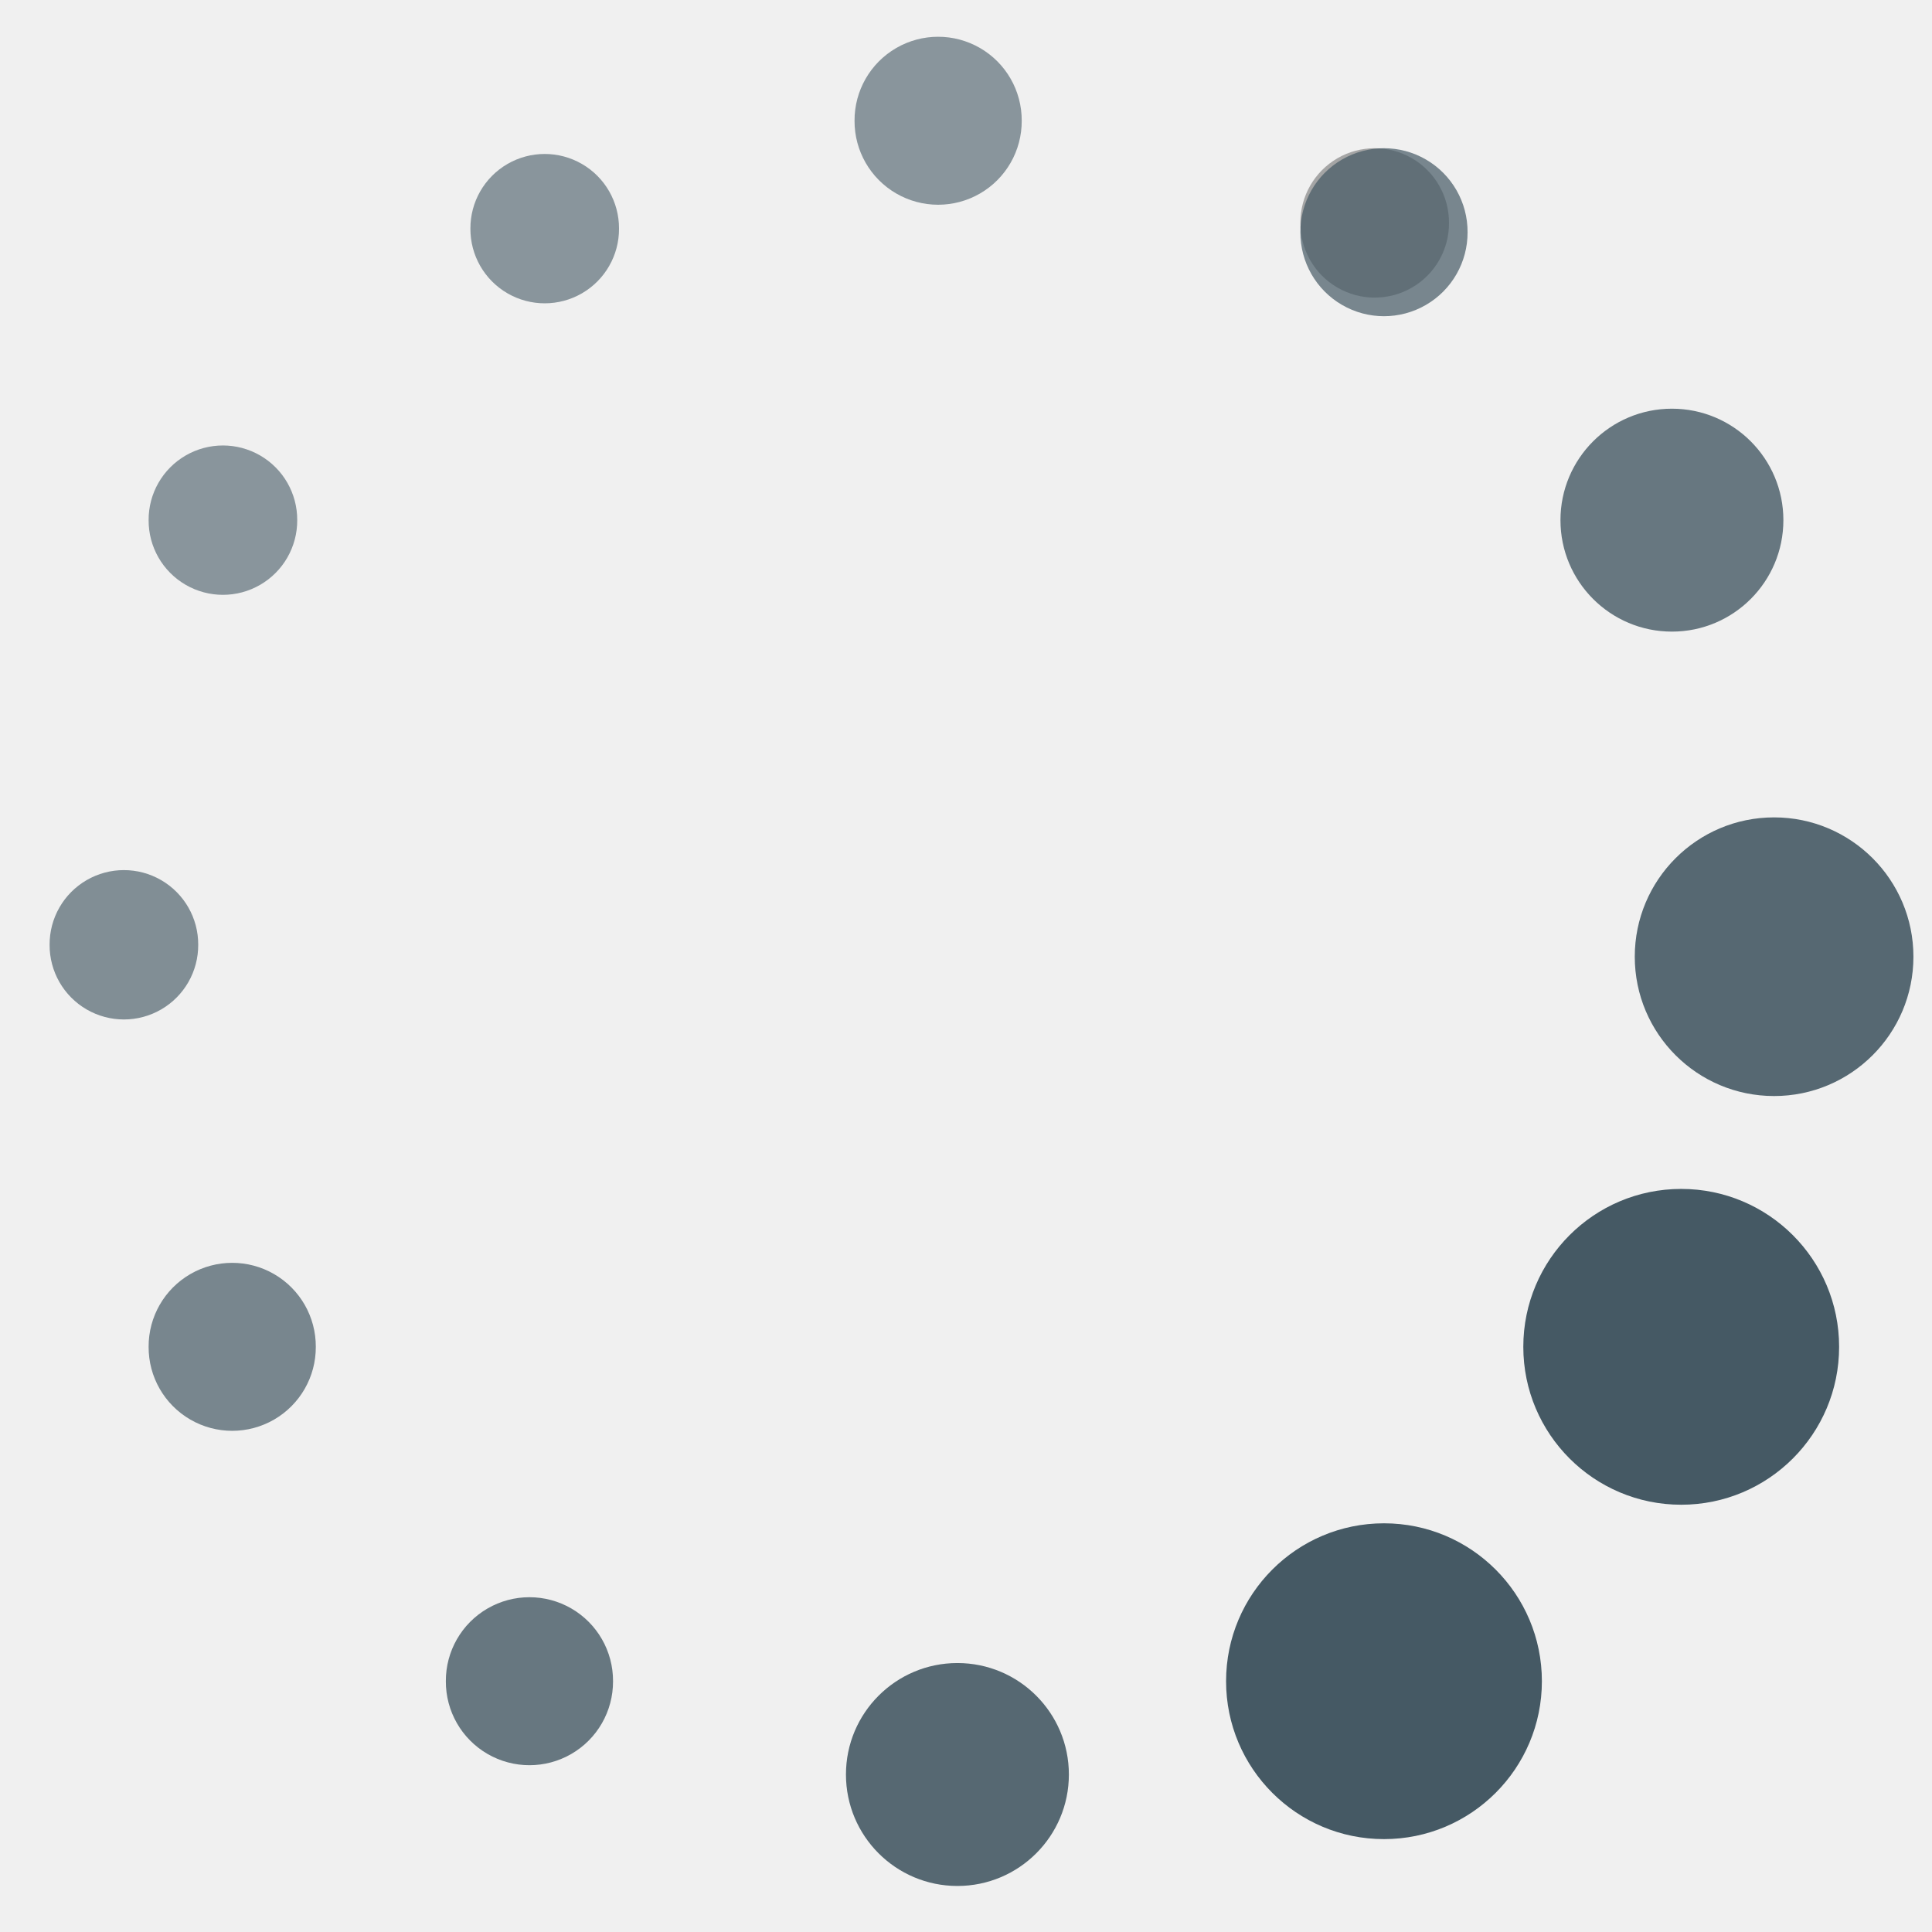
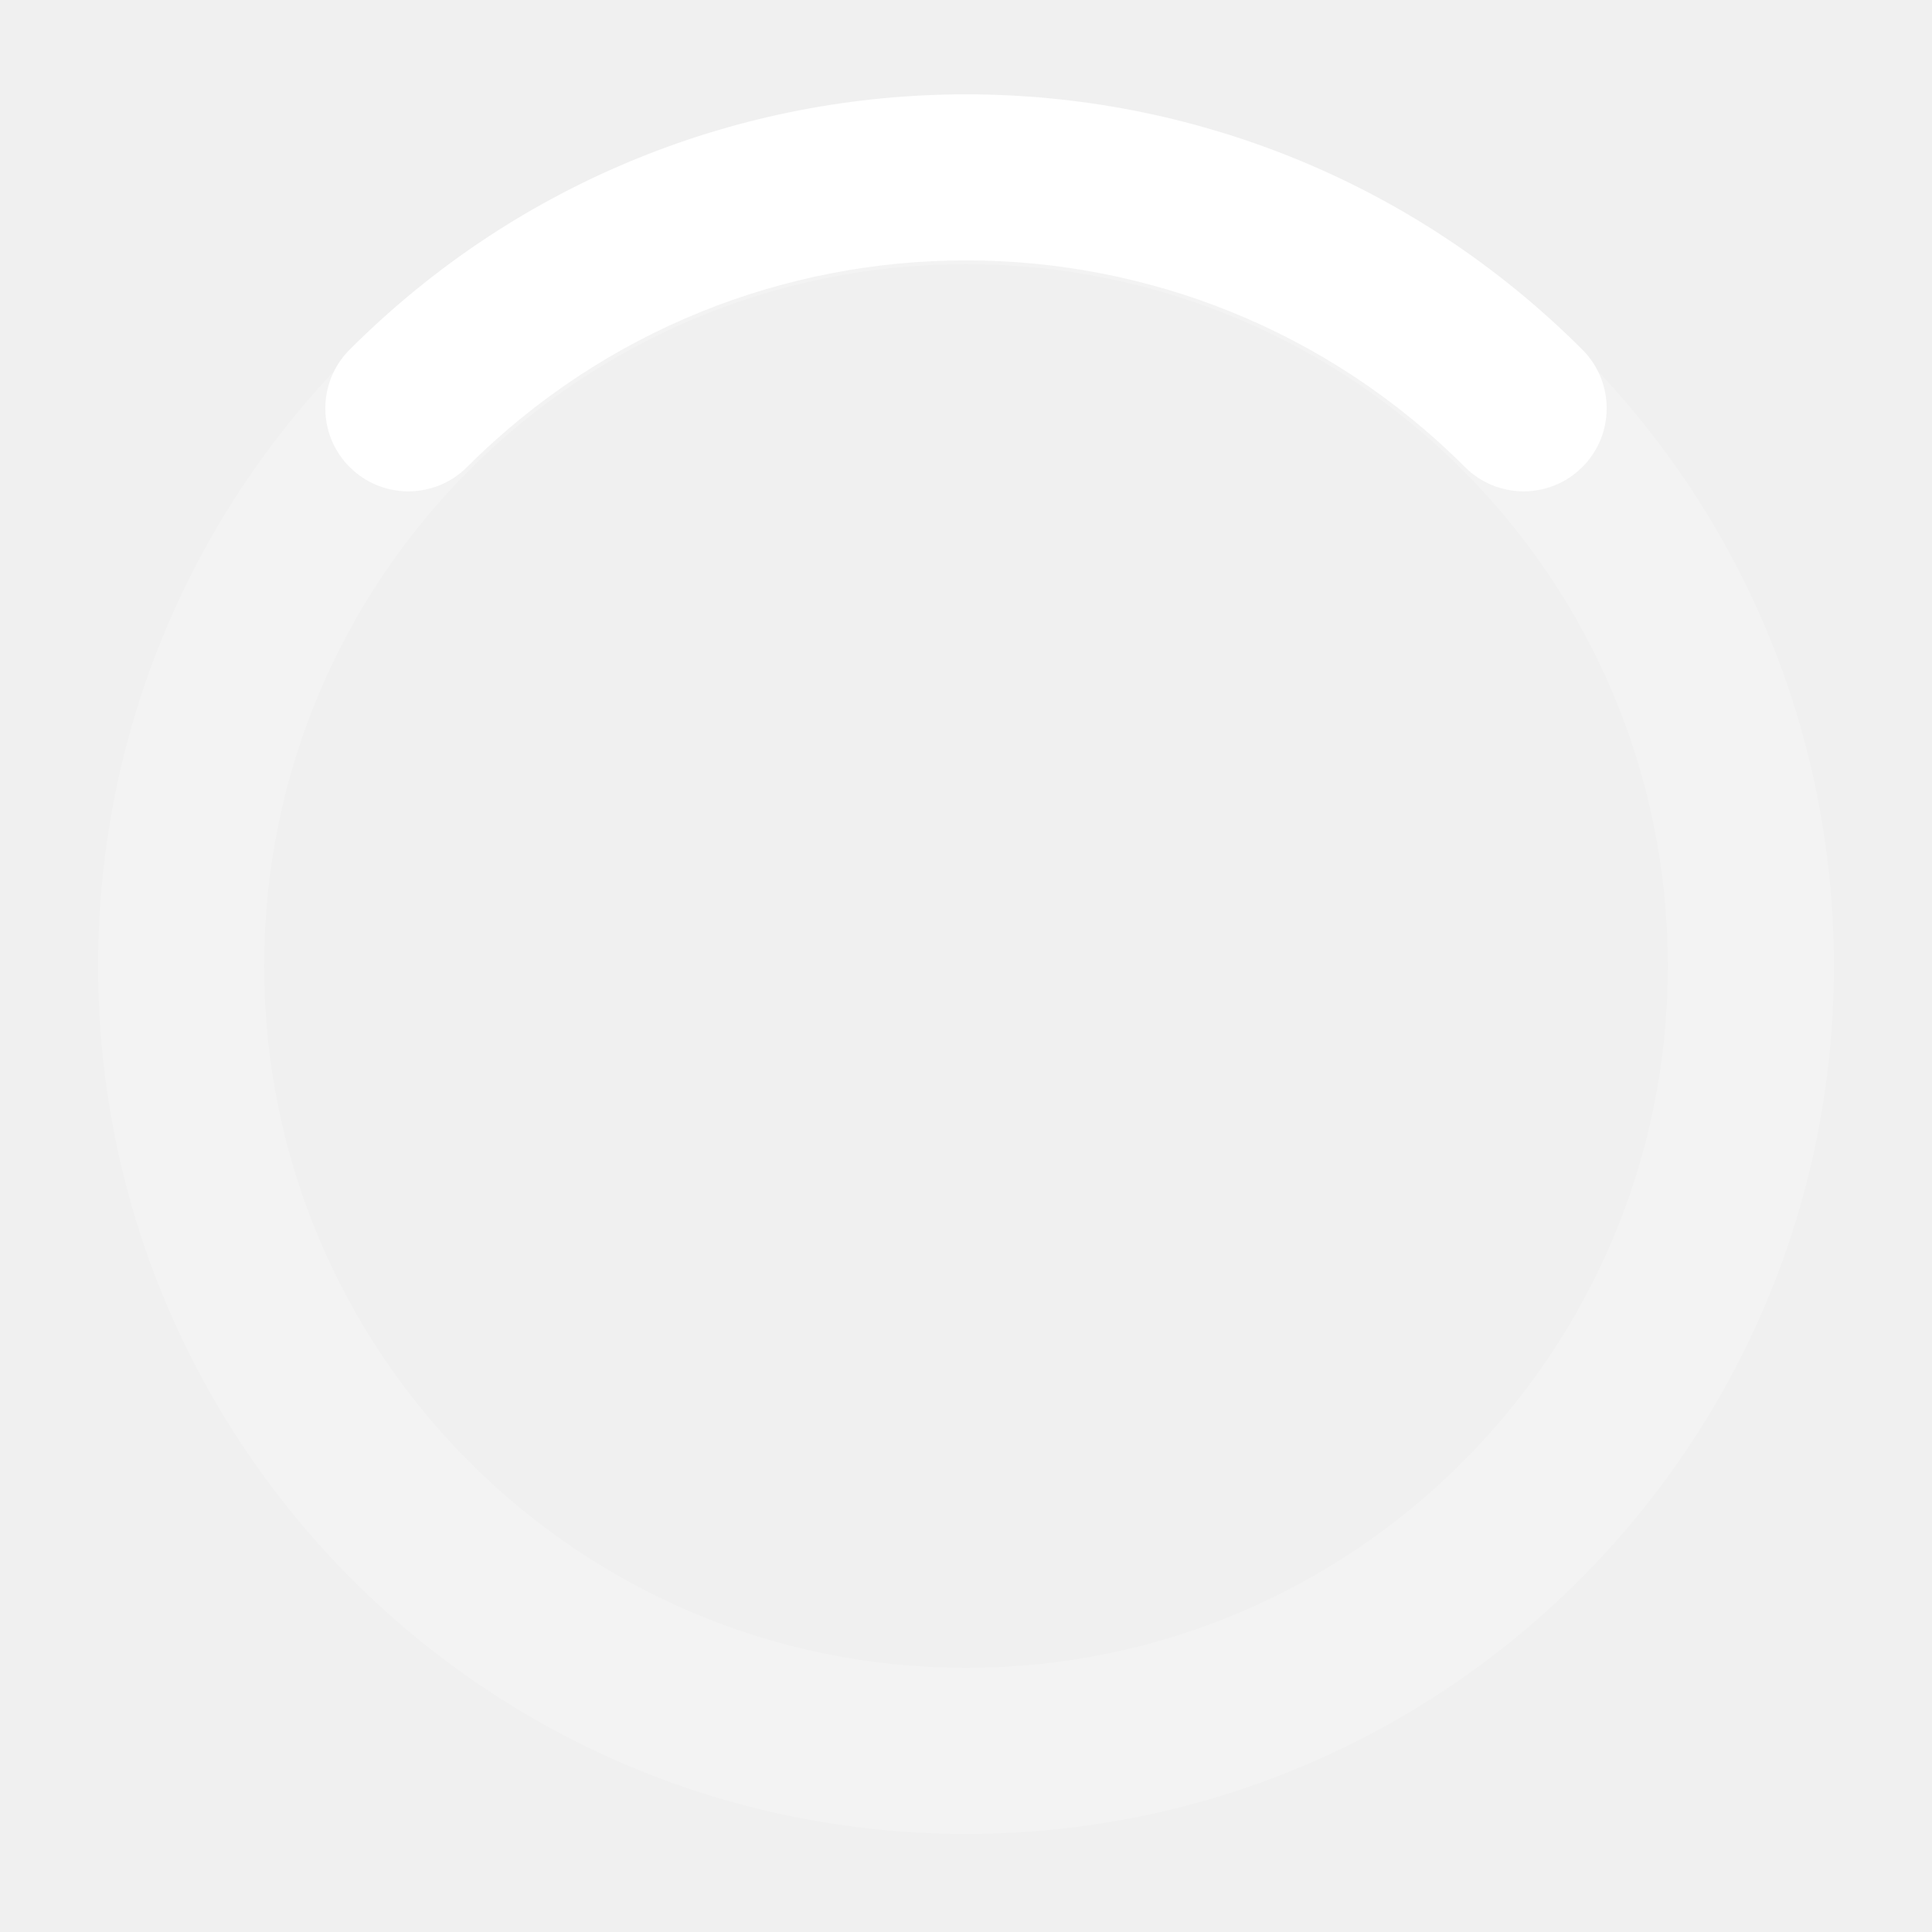
- <svg xmlns="http://www.w3.org/2000/svg" t="1568258938588" class="icon" viewBox="0 0 1024 1024" version="1.1" p-id="13723" width="200" height="200">
+ <svg xmlns="http://www.w3.org/2000/svg" t="1570602841066" class="icon" viewBox="0 0 1024 1024" version="1.1" p-id="2468" width="200" height="200">
  <defs>
    <style type="text/css" />
  </defs>
-   <path d="M497.231 64m-44.308 0a44.308 44.308 0 1 0 88.615 0 44.308 44.308 0 1 0-88.615 0Z" fill="#455964" opacity=".6" p-id="13724" />
-   <path d="M728.615 118.154m-39.385 0a39.385 39.385 0 1 0 78.769 0 39.385 39.385 0 1 0-78.769 0Z" fill="#A5A5A5" p-id="13725" />
-   <path d="M733.538 123.077m-44.308 0a44.308 44.308 0 1 0 88.615 0 44.308 44.308 0 1 0-88.615 0Z" fill="#455964" opacity=".7" p-id="13726" />
-   <path d="M280.615 891.077m-44.308 0a44.308 44.308 0 1 0 88.615 0 44.308 44.308 0 1 0-88.615 0Z" fill="#455964" opacity=".8" p-id="13727" />
-   <path d="M123.077 713.846m-44.308 0a44.308 44.308 0 1 0 88.615 0 44.308 44.308 0 1 0-88.615 0Z" fill="#455964" opacity=".7" p-id="13728" />
-   <path d="M65.674 500.756m-39.385 0a39.385 39.385 0 1 0 78.769 0 39.385 39.385 0 1 0-78.769 0Z" fill="#455964" opacity=".65" p-id="13729" />
-   <path d="M118.154 275.692m-39.385 0a39.385 39.385 0 1 0 78.769 0 39.385 39.385 0 1 0-78.769 0Z" fill="#455964" opacity=".6" p-id="13730" />
-   <path d="M288.709 121.186m-39.385 0a39.385 39.385 0 1 0 78.769 0 39.385 39.385 0 1 0-78.769 0Z" fill="#455964" opacity=".6" p-id="13731" />
-   <path d="M886.154 275.692m-59.077 0a59.077 59.077 0 1 0 118.154 0 59.077 59.077 0 1 0-118.154 0Z" fill="#455964" opacity=".8" p-id="13732" />
-   <path d="M940.308 507.077m-73.846 0a73.846 73.846 0 1 0 147.692 0 73.846 73.846 0 1 0-147.692 0Z" fill="#455964" opacity=".9" p-id="13733" />
-   <path d="M507.451 940.524m-59.077 0a59.077 59.077 0 1 0 118.154 0 59.077 59.077 0 1 0-118.154 0Z" fill="#455964" opacity=".9" p-id="13734" />
-   <path d="M891.077 713.846m-83.692 0a83.692 83.692 0 1 0 167.385 0 83.692 83.692 0 1 0-167.385 0Z" fill="#455964" p-id="13735" />
-   <path d="M733.538 891.077m-83.692 0a83.692 83.692 0 1 0 167.385 0 83.692 83.692 0 1 0-167.385 0Z" fill="#455964" p-id="13736" />
+   <path d="M838.683 185.317c17.183 17.183 17.183 45.042 0 62.225s-45.042 17.183-62.225 0c-146.056-146.056-382.86-146.056-528.916 0-17.183 17.183-45.042 17.183-62.225 0s-17.183-45.042 0-62.225c180.422-180.423 472.944-180.423 653.366 0z" fill="#FFFFFF" p-id="2469" />
+   <path d="M512 972C257.949 972 52 766.051 52 512S257.949 52 512 52s460 205.949 460 460-205.949 460-460 460z m0-88c205.45 0 372-166.55 372-372S717.45 140 512 140 140 306.55 140 512s166.55 372 372 372z" fill="#FFFFFF" fill-opacity=".2" p-id="2470" />
</svg>
